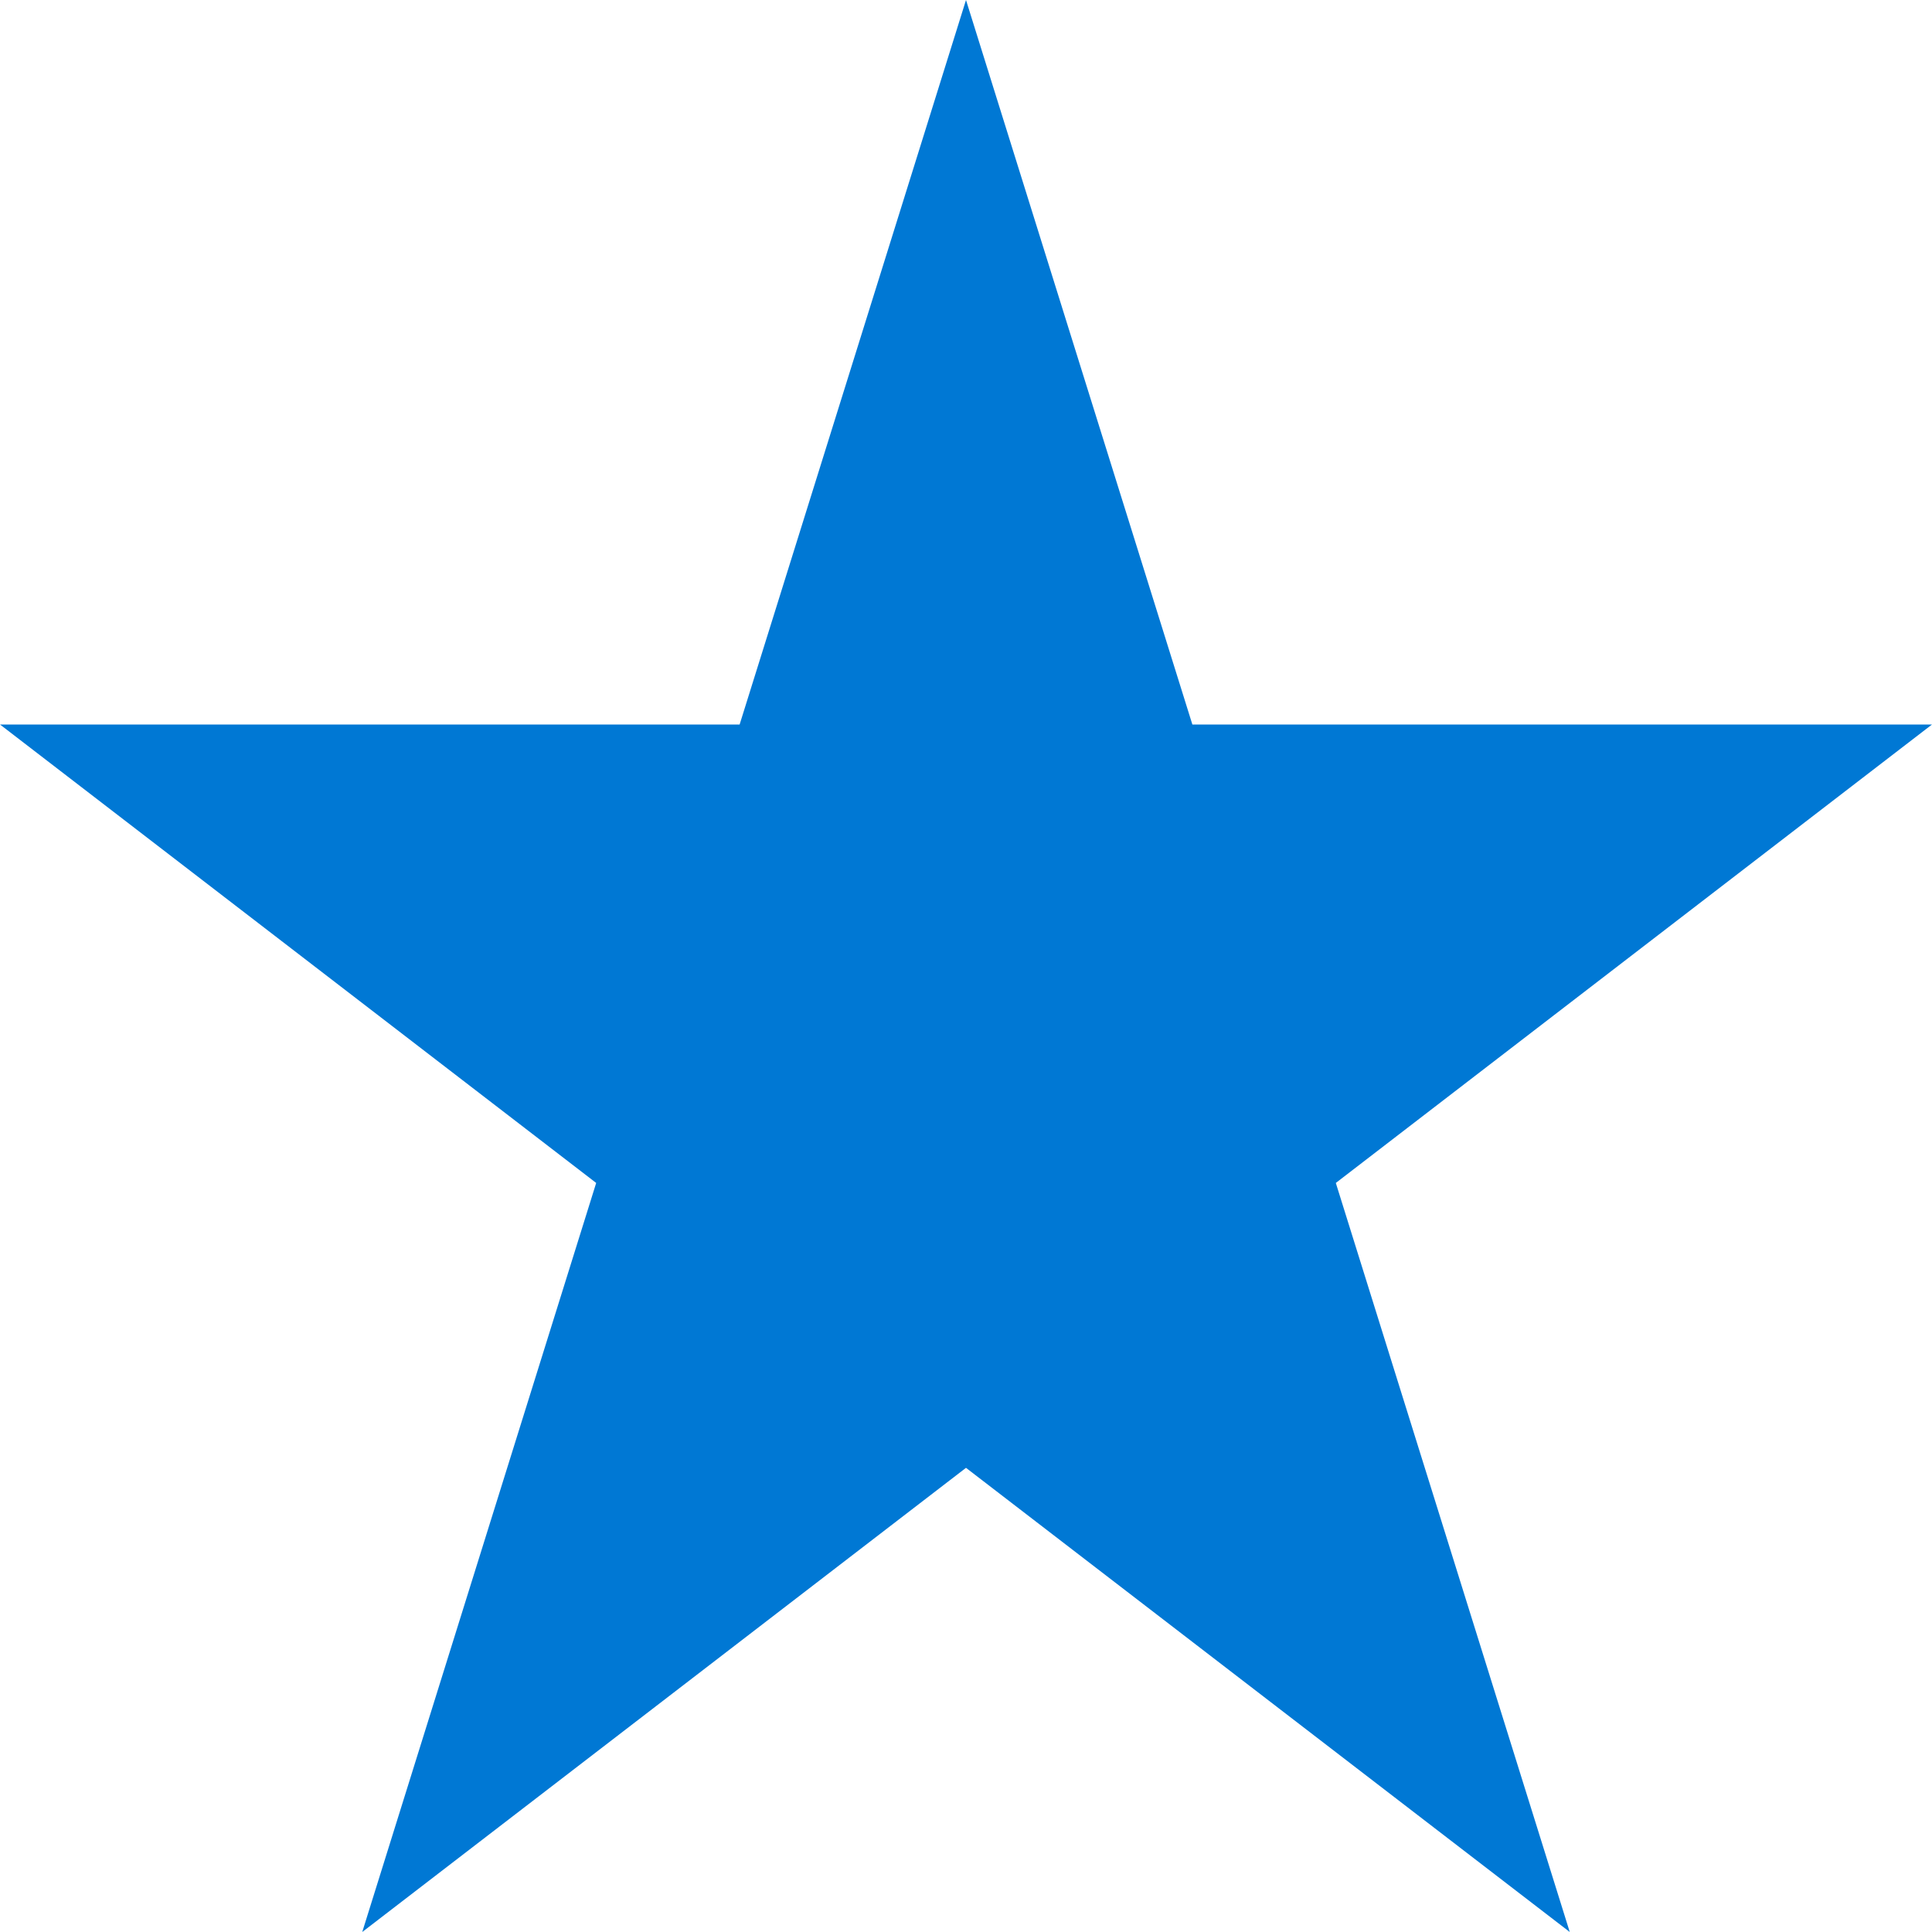
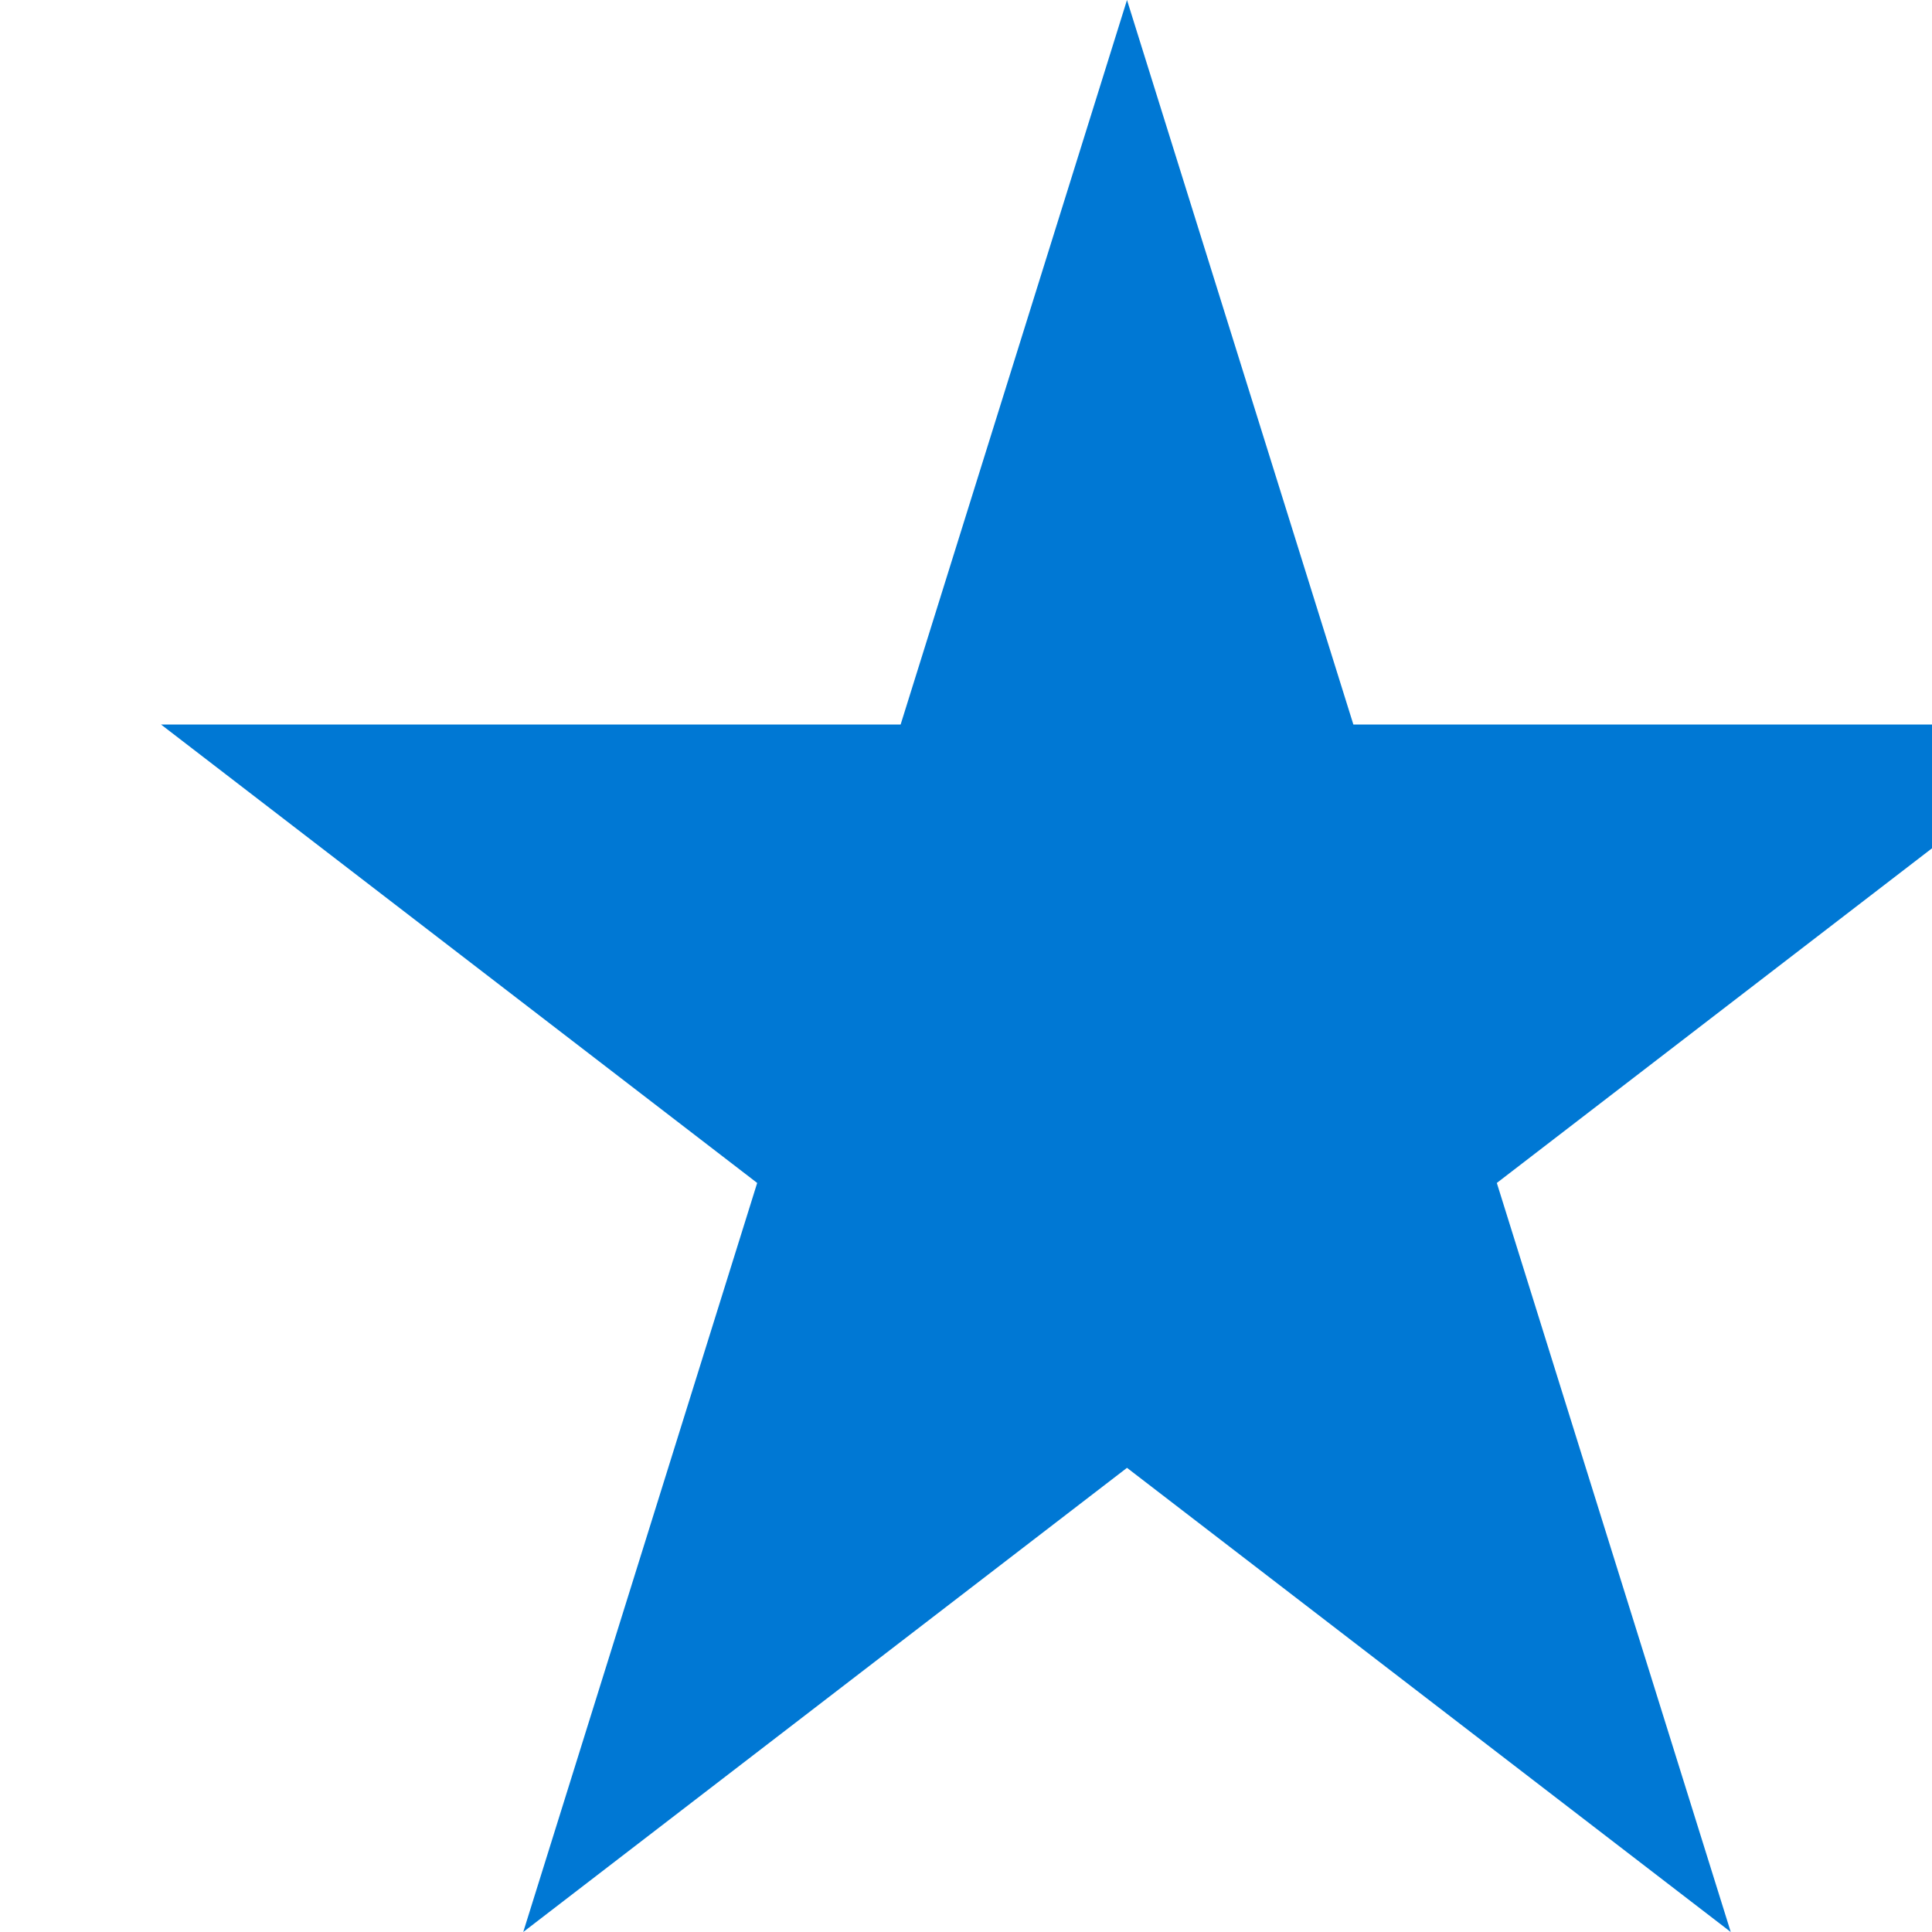
- <svg xmlns="http://www.w3.org/2000/svg" width="24" height="24" viewBox="0 0 24 24" fill="none">
+ <svg xmlns="http://www.w3.org/2000/svg" width="24" height="24" viewBox="-2 0 24 24" fill="none">
  <path d="M16.594 14.695L19.5 24L12 18.234L4.5 24L7.406 14.695L0 9H9.188L12 0L14.812 9H24L16.594 14.695Z" fill="#0078D4" />
</svg>
